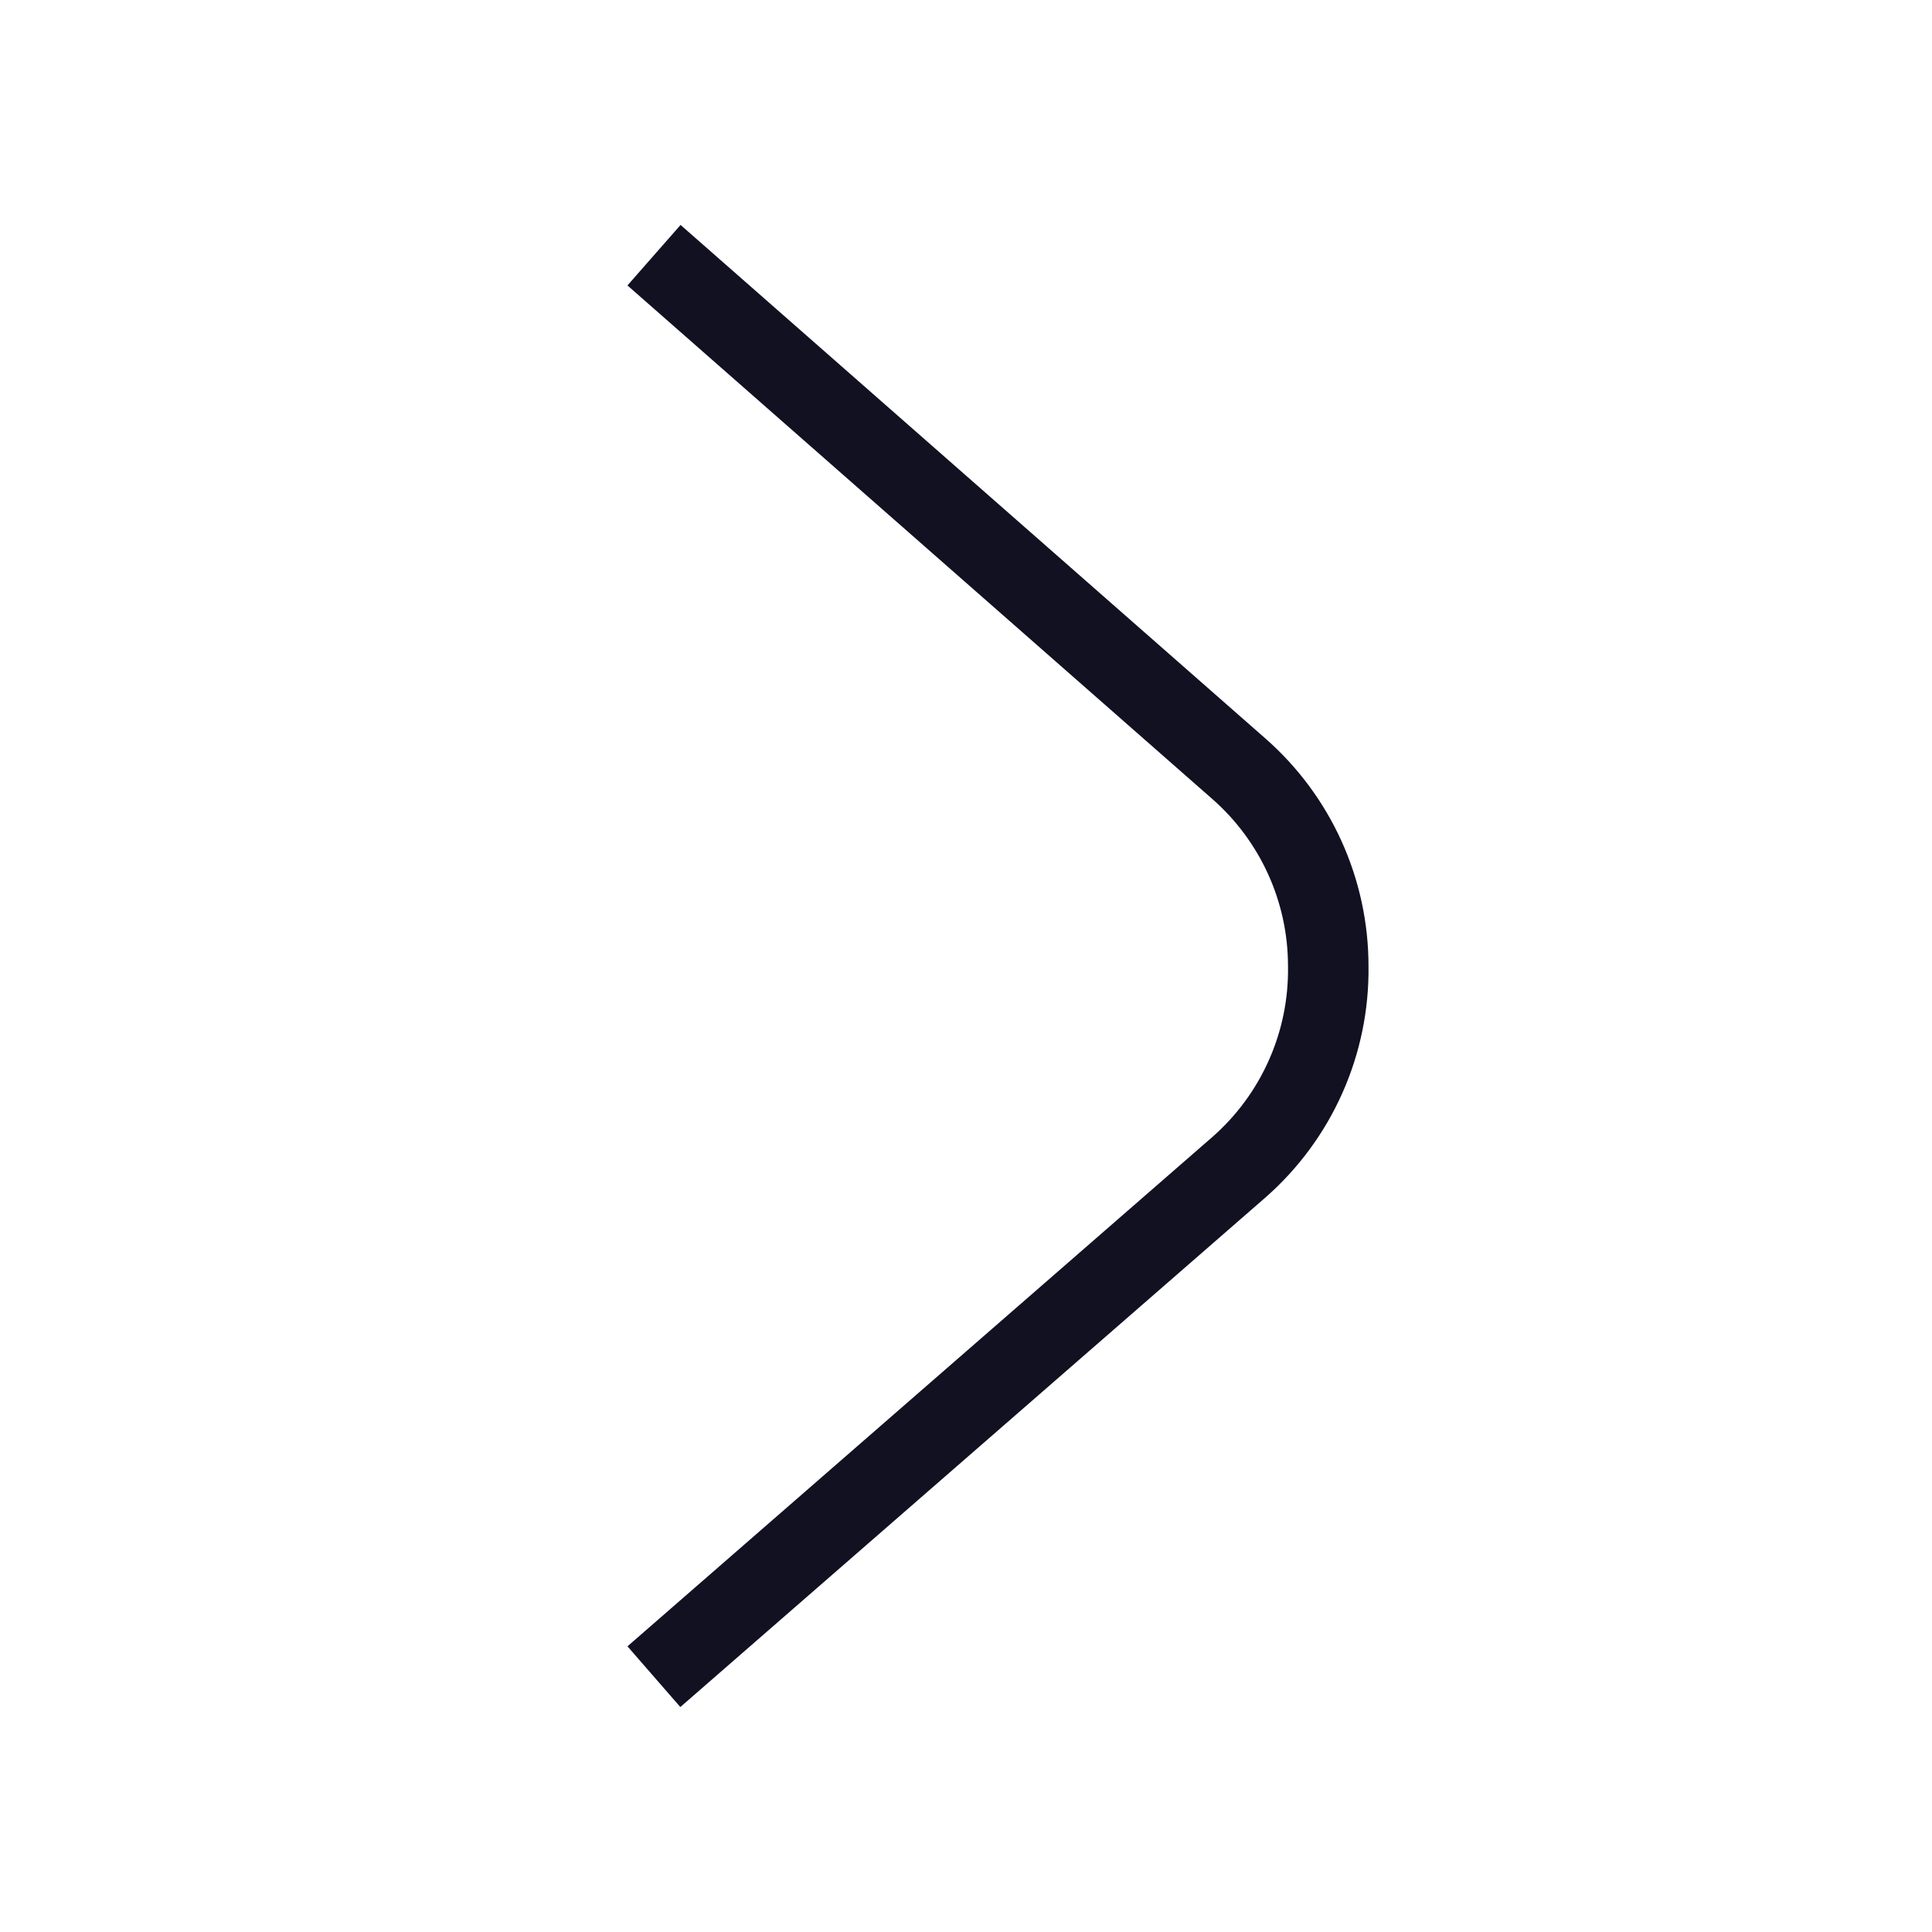
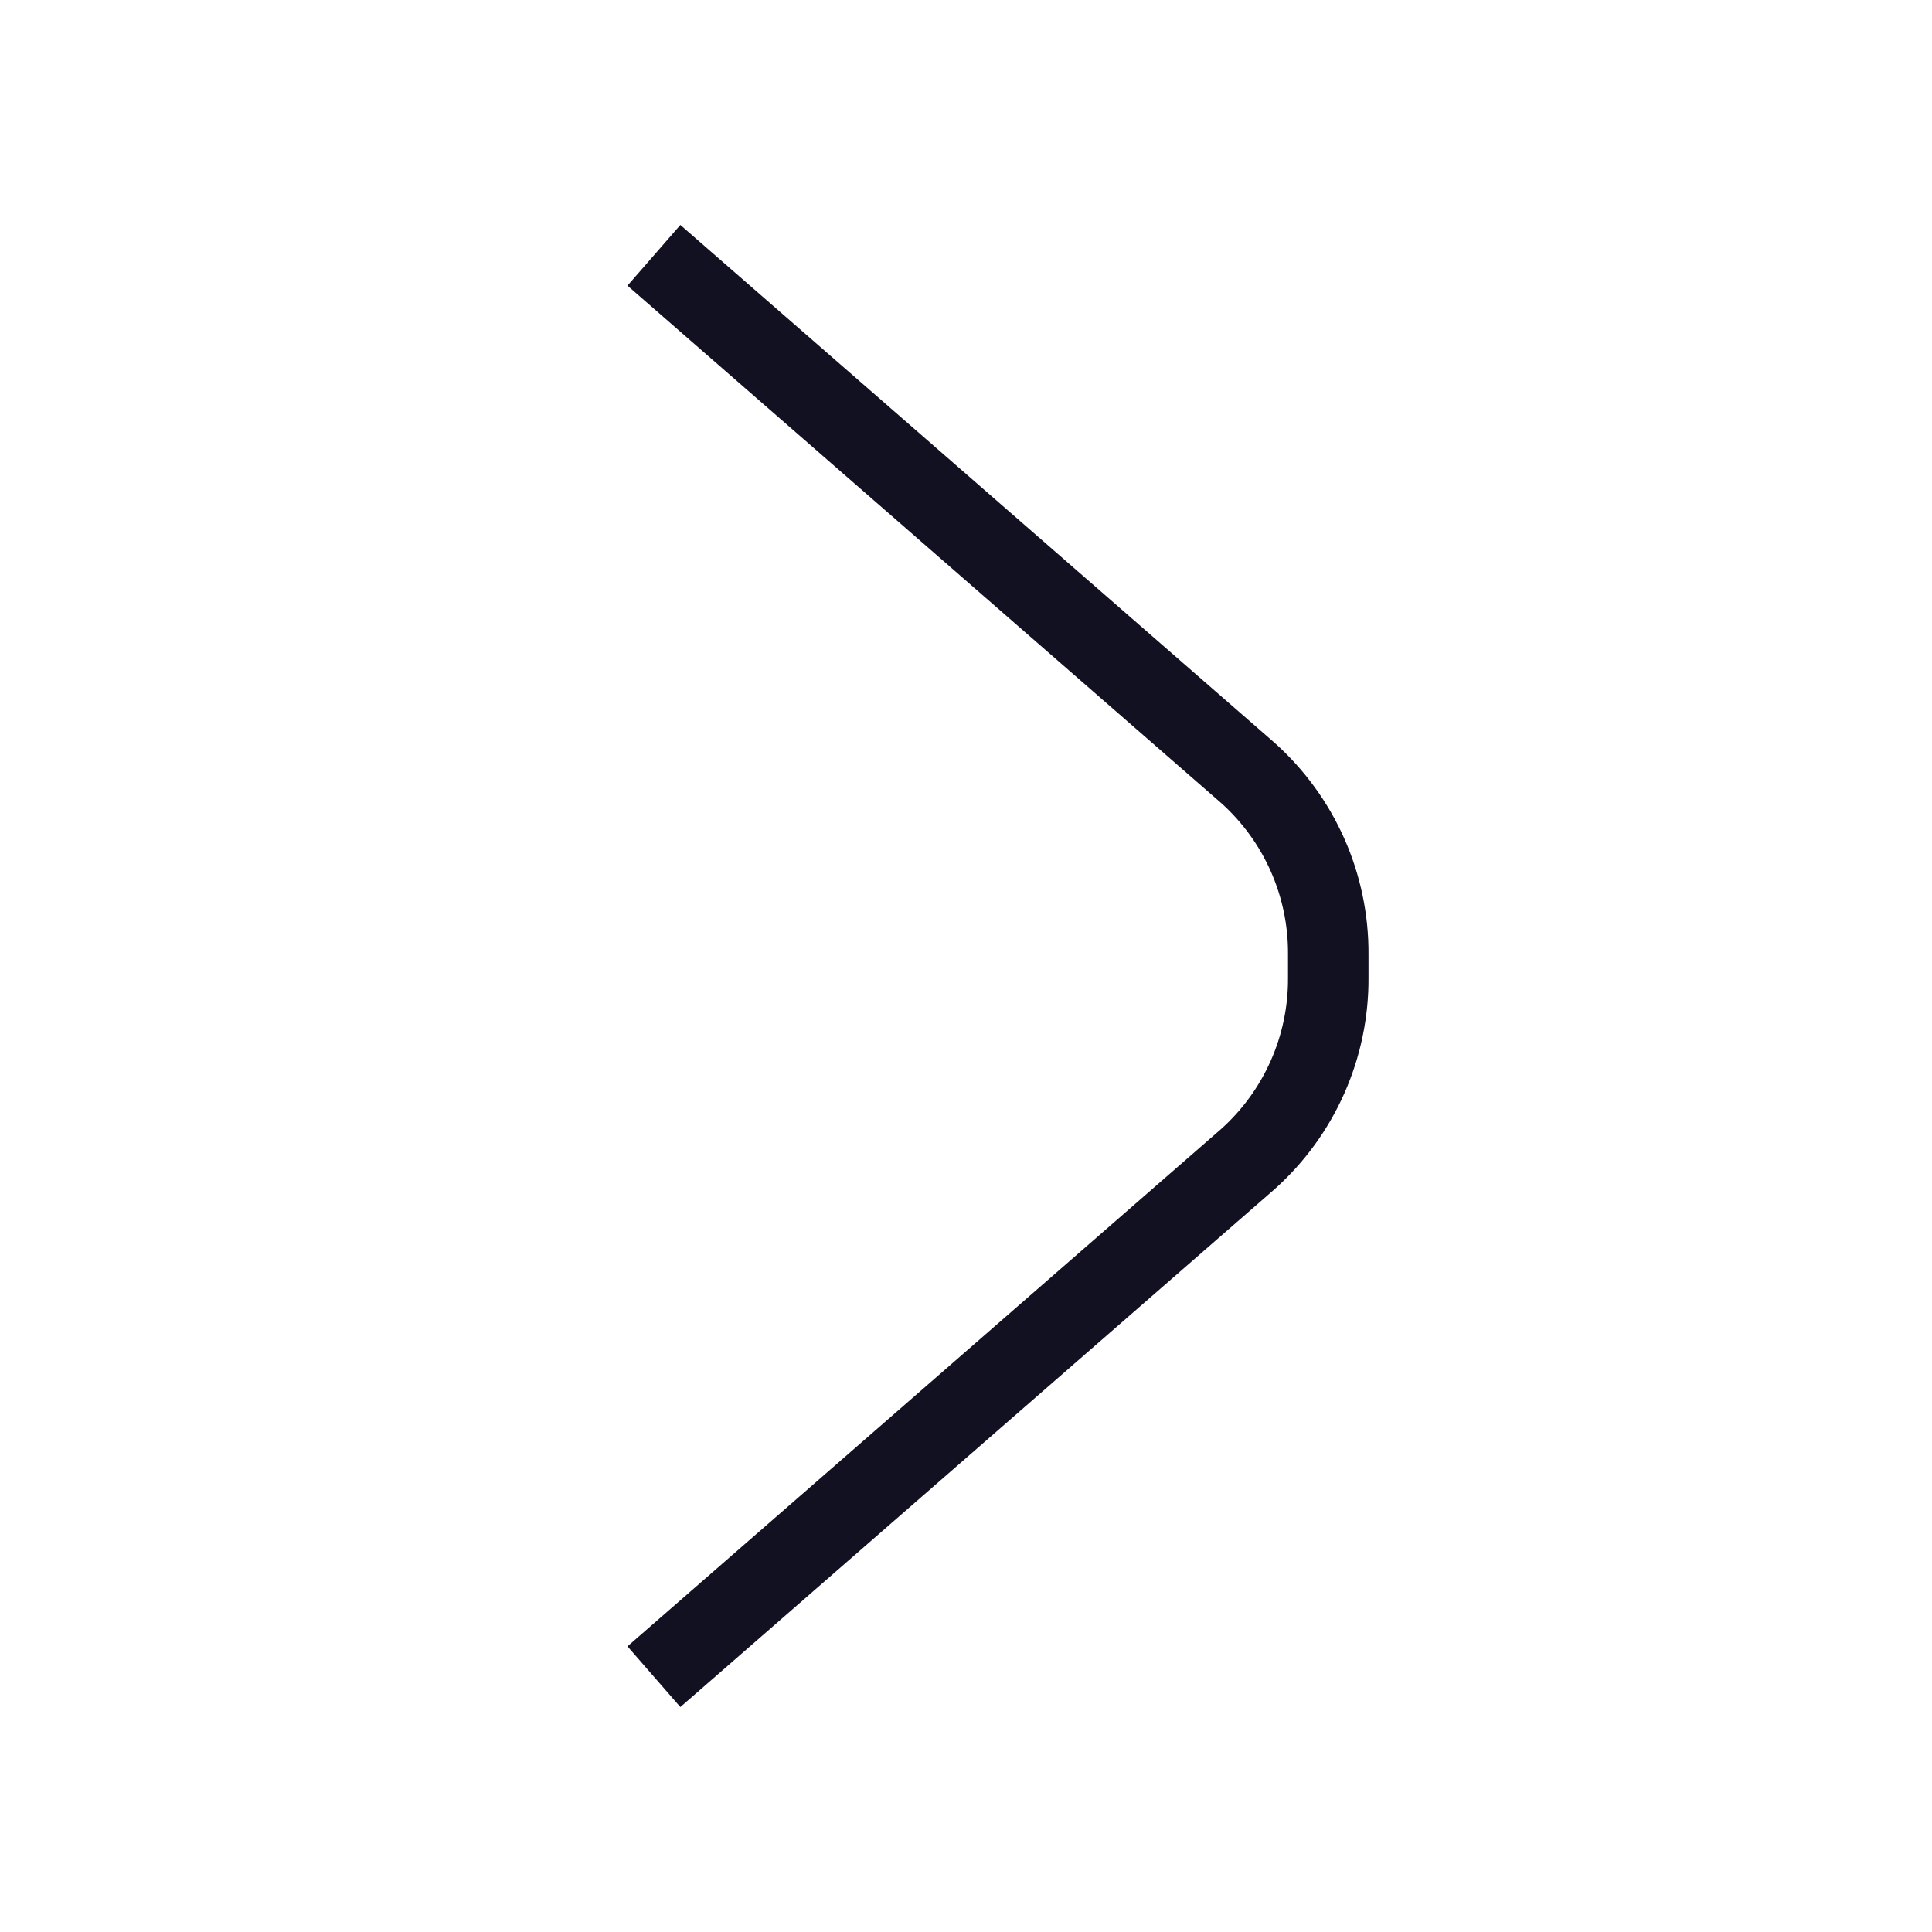
<svg xmlns="http://www.w3.org/2000/svg" id="Layer_1" data-name="Layer 1" viewBox="0 0 24 24">
-   <path d="M8.5,20.5l6.89-6A3.26,3.26,0,0,0,16.5,12v0a3.26,3.26,0,0,0-1.11-2.45L8.5,3.5" style="fill:none;stroke:#112;stroke-linecap:square;stroke-linejoin:round" />
+   <path d="M8.5,20.5l7-6.1a3,3,0,0,0,1-2.26v-.28a3,3,0,0,0-1-2.26l-7-6.1" style="fill:none;stroke:#112;stroke-linecap:square;stroke-linejoin:round" />
</svg>
